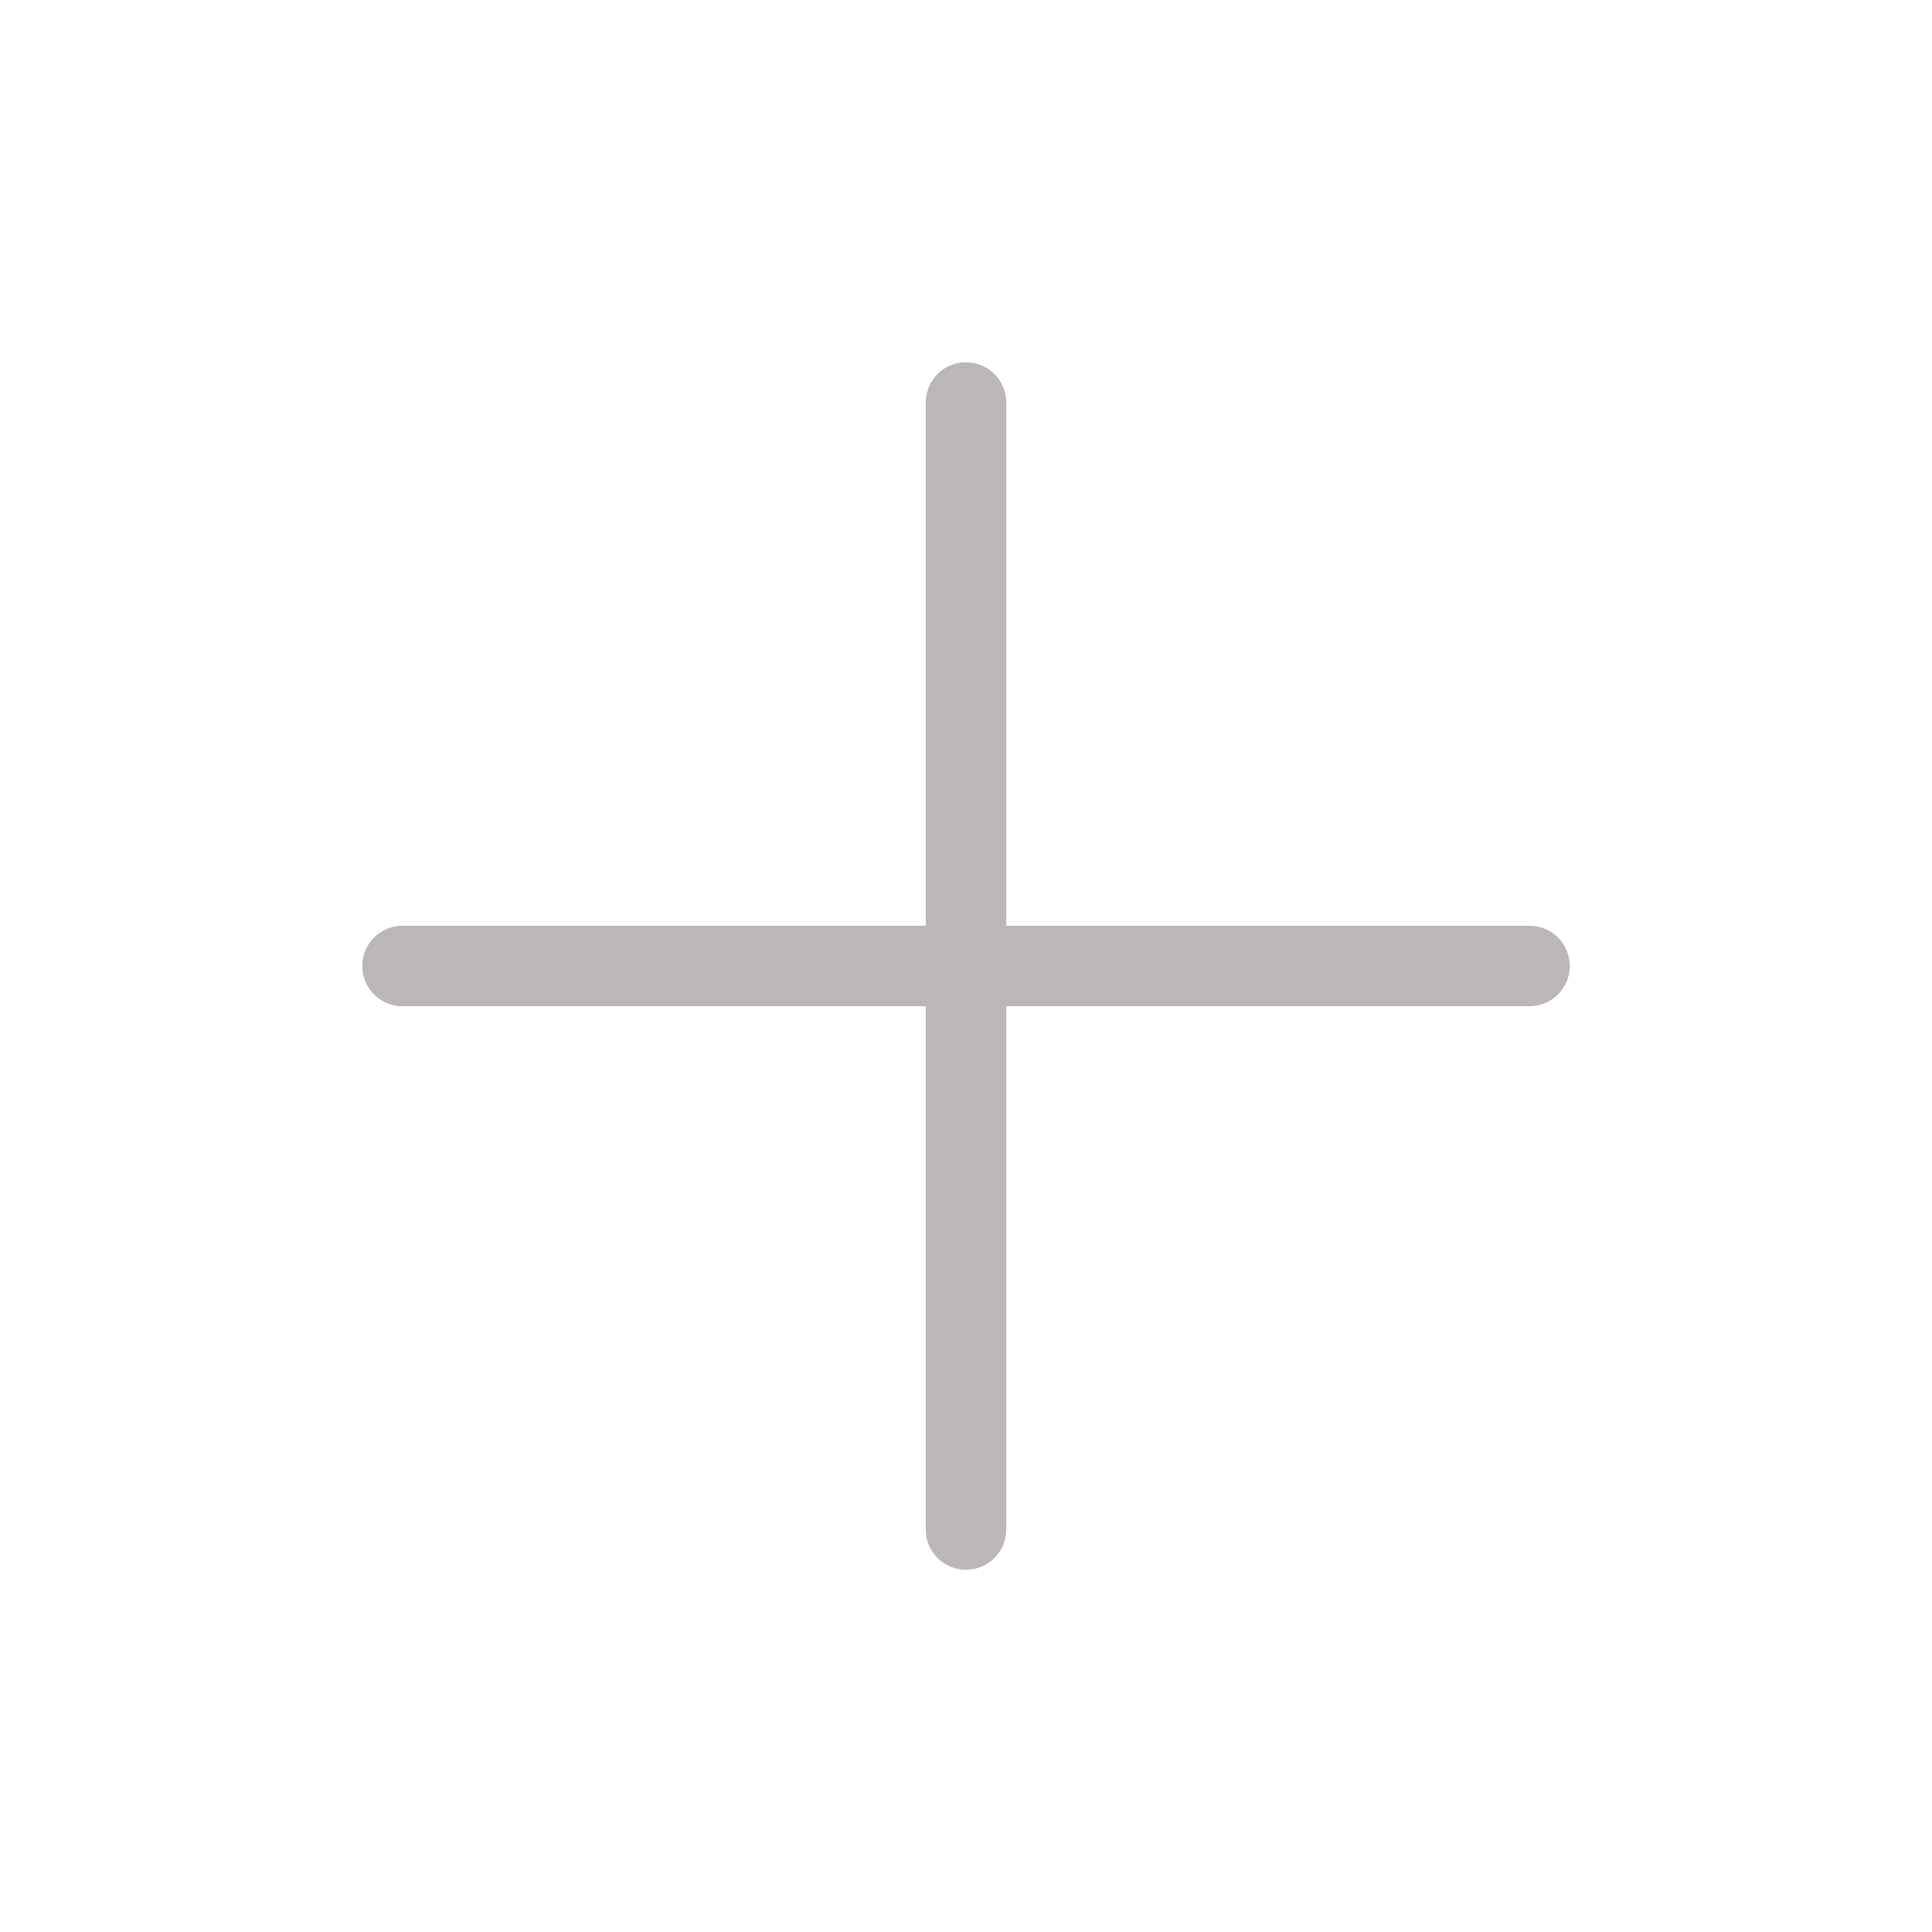
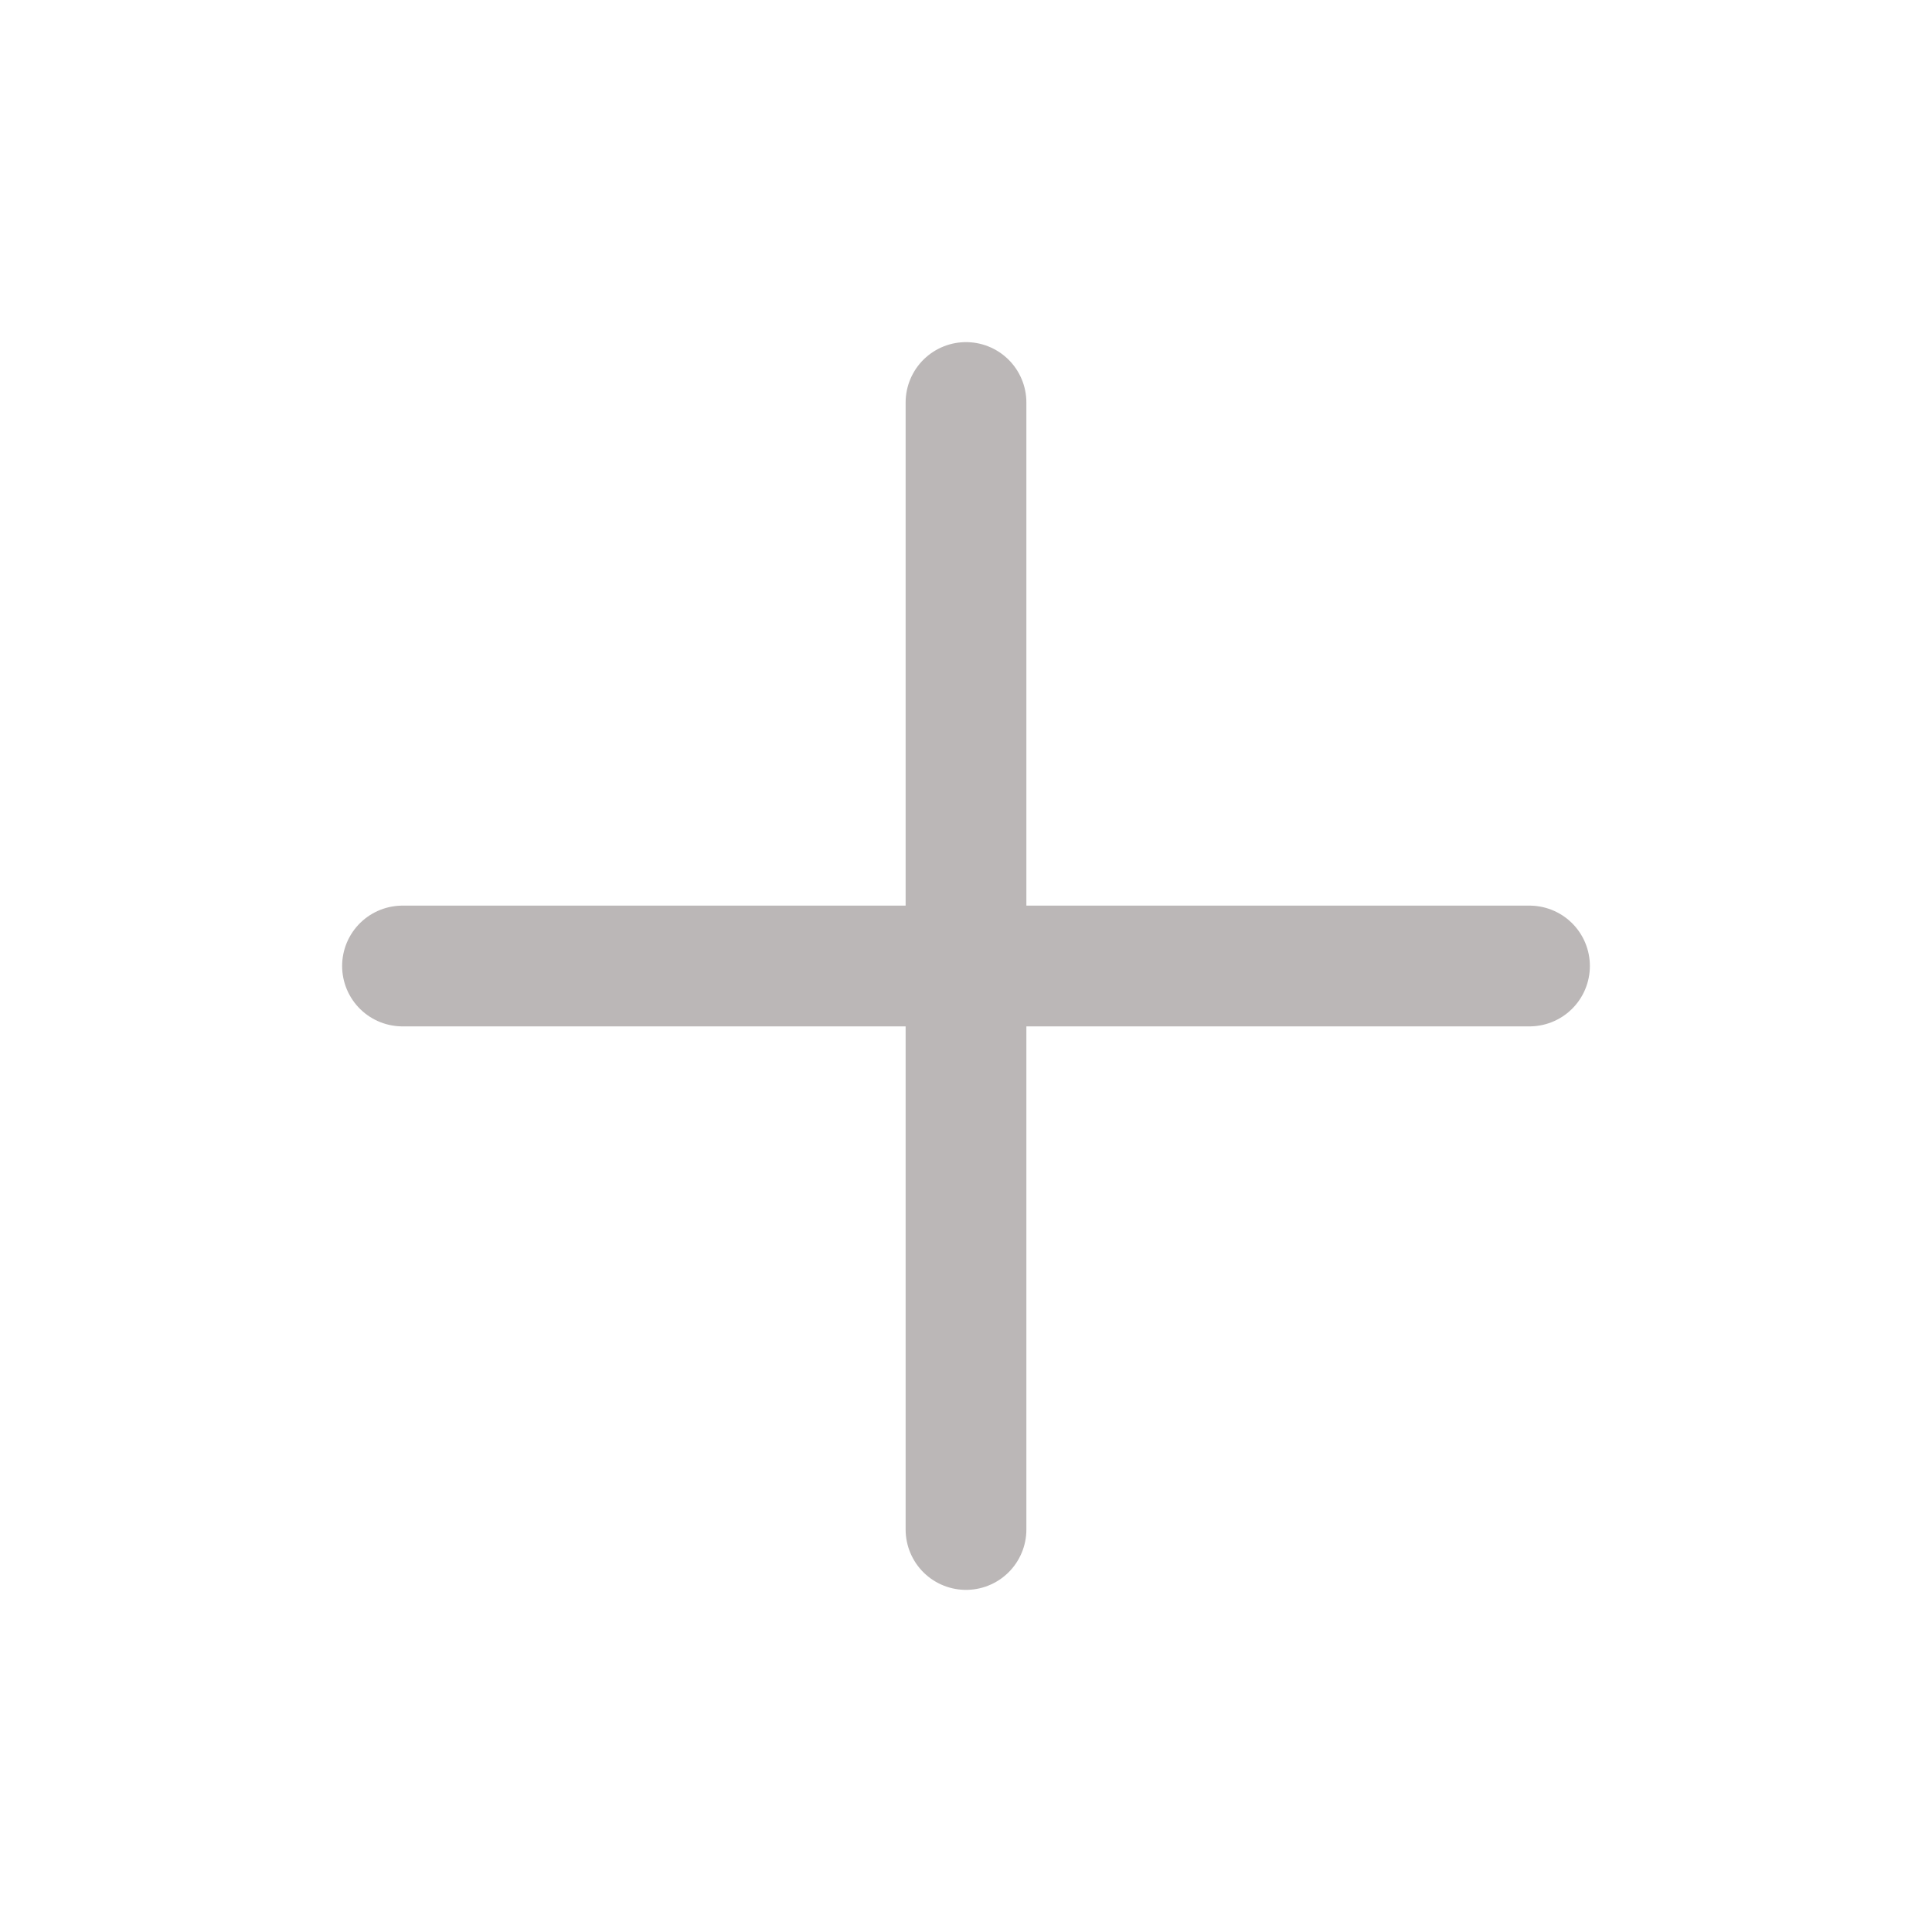
<svg xmlns="http://www.w3.org/2000/svg" width="24" height="24" viewBox="0 0 24 24" fill="none">
-   <path d="M12 5V19" stroke="#BBB7B7" stroke-linecap="round" stroke-linejoin="round" />
-   <path d="M5 12H19" stroke="#BBB7B7" stroke-linecap="round" stroke-linejoin="round" />
+   <path d="M12 5V19" stroke="#BBB7B7" stroke-width="1.5" stroke-linecap="round" stroke-linejoin="round" />
+   <path d="M5 12H19" stroke="#BBB7B7" stroke-width="1.5" stroke-linecap="round" stroke-linejoin="round" />
</svg>
